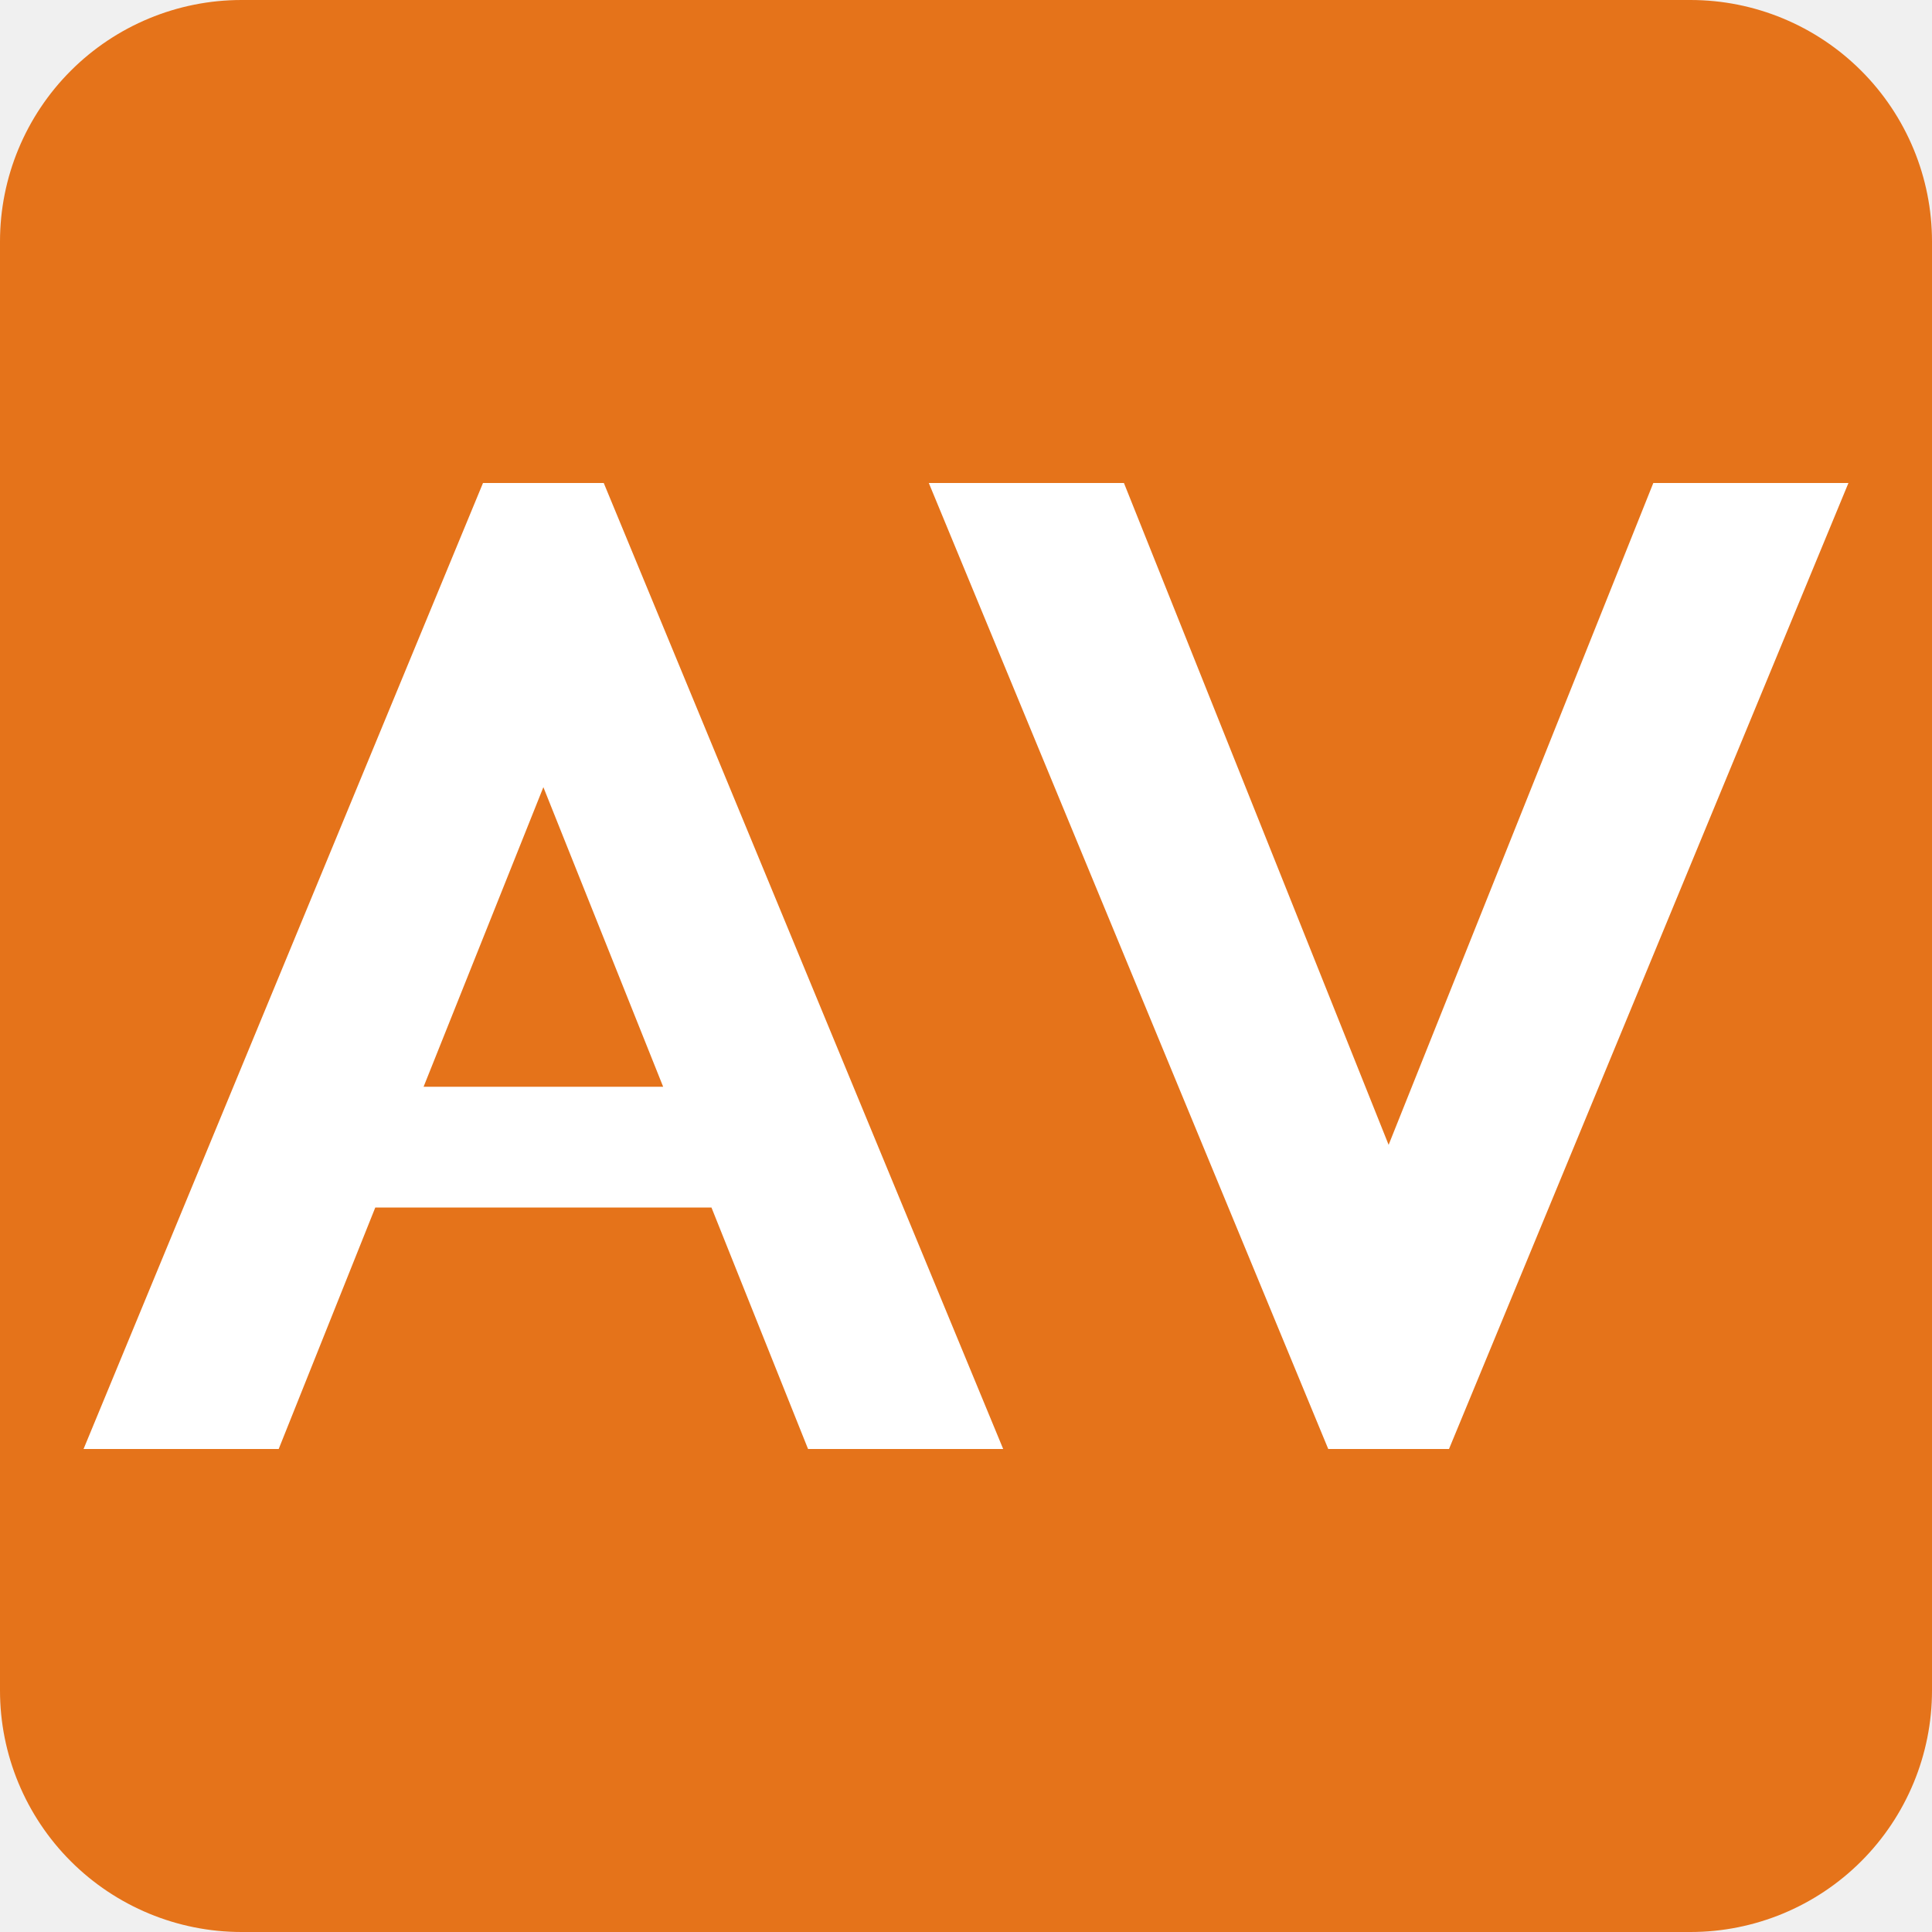
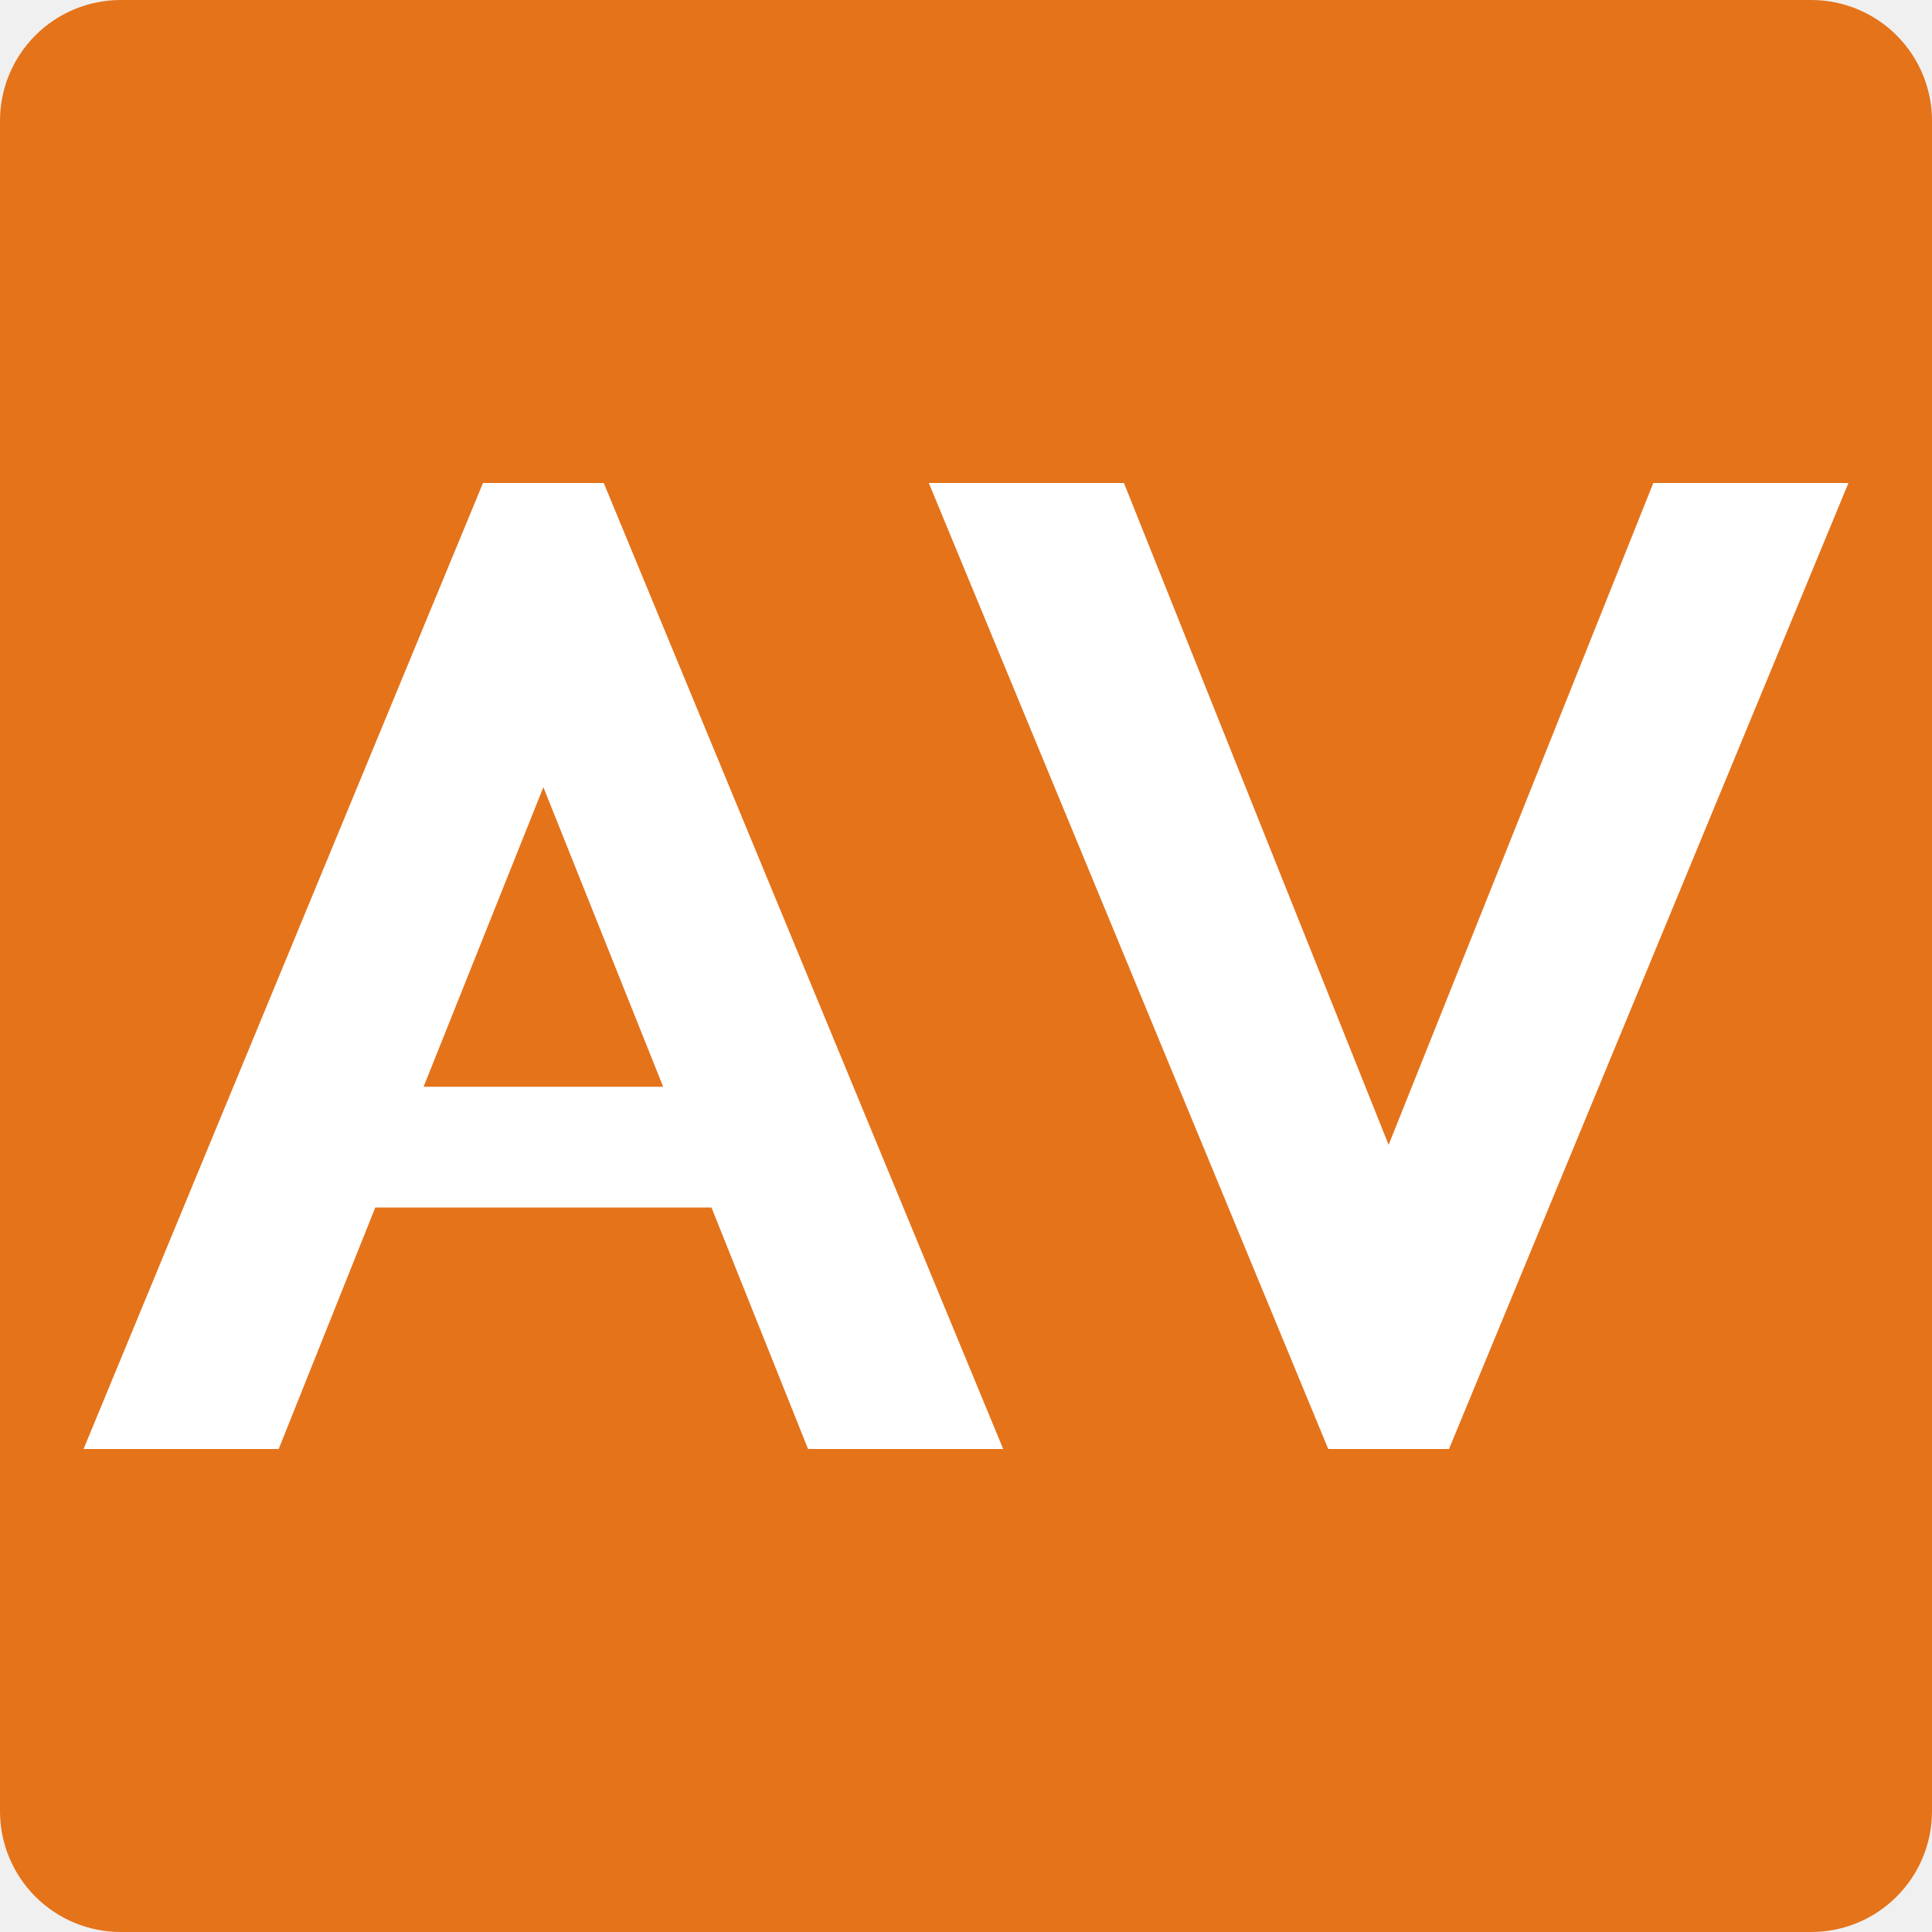
<svg xmlns="http://www.w3.org/2000/svg" width="100%" height="100%" viewBox="0 0 16 16" version="1.1" xml:space="preserve" style="fill-rule:evenodd;clip-rule:evenodd;stroke-linejoin:round;stroke-miterlimit:2;">
  <g id="gdark">
-     <path d="M16,2C16,1.47 15.789,0.961 15.414,0.586C15.039,0.211 14.53,-0 14,0L2,0C1.47,-0 0.961,0.211 0.586,0.586C0.211,0.961 -0,1.47 0,2L-0,14C-0,14.53 0.211,15.039 0.586,15.414C0.961,15.789 1.47,16 2,16L14,16C14.53,16 15.039,15.789 15.414,15.414C15.789,15.039 16,14.53 16,14L16,2Z" style="fill:rgb(229,115,26);" />
+     <path d="M15,16C15.265,16 15.519,15.895 15.707,15.707C15.895,15.519 16,15.265 16,15C16,12.127 16,3.873 16,1C16,0.735 15.895,0.481 15.707,0.293C15.519,0.105 15.265,-0 15,-0C12.127,-0 3.873,-0 1,-0C0.735,-0 0.481,0.105 0.293,0.293C0.105,0.481 -0,0.735 -0,1C-0,3.873 -0,12.127 -0,15C-0,15.265 0.105,15.519 0.293,15.707C0.481,15.895 0.735,16 1,16L15,16Z" style="fill:rgb(229,115,26);" />
    <path d="M8.96,4.303L11.5,10.231C11.5,10.231 14.04,4.303 14.04,4.303C14.149,4.049 14.443,3.932 14.697,4.04C14.951,4.149 15.068,4.443 14.96,4.697L11.96,11.697C11.96,11.697 11.814,12 11.5,12C11.186,12 11.04,11.697 11.04,11.697L8.04,4.697C7.932,4.443 8.049,4.149 8.303,4.04C8.557,3.932 8.851,4.049 8.96,4.303Z" style="fill:rgb(229,115,26);" />
    <path d="M15.308,4L12,12L11,12L7.692,4L9.308,4L11.5,9.481L13.692,4L15.308,4Z" style="fill:white;" />
    <path d="M3.108,10L5.892,10L6.692,12L8.308,12L5,4L4,4L0.692,12L2.308,12L3.108,10ZM3.508,9L5.492,9L4.5,6.519L3.508,9Z" style="fill:white;" />
  </g>
  <defs>
    <filter id="_Effect1" filterUnits="userSpaceOnUse" x="21.641" y="-25.465" width="20.324" height="20.324">
      <feGaussianBlur in="SourceGraphic" stdDeviation="0.5" />
    </filter>
  </defs>
</svg>
